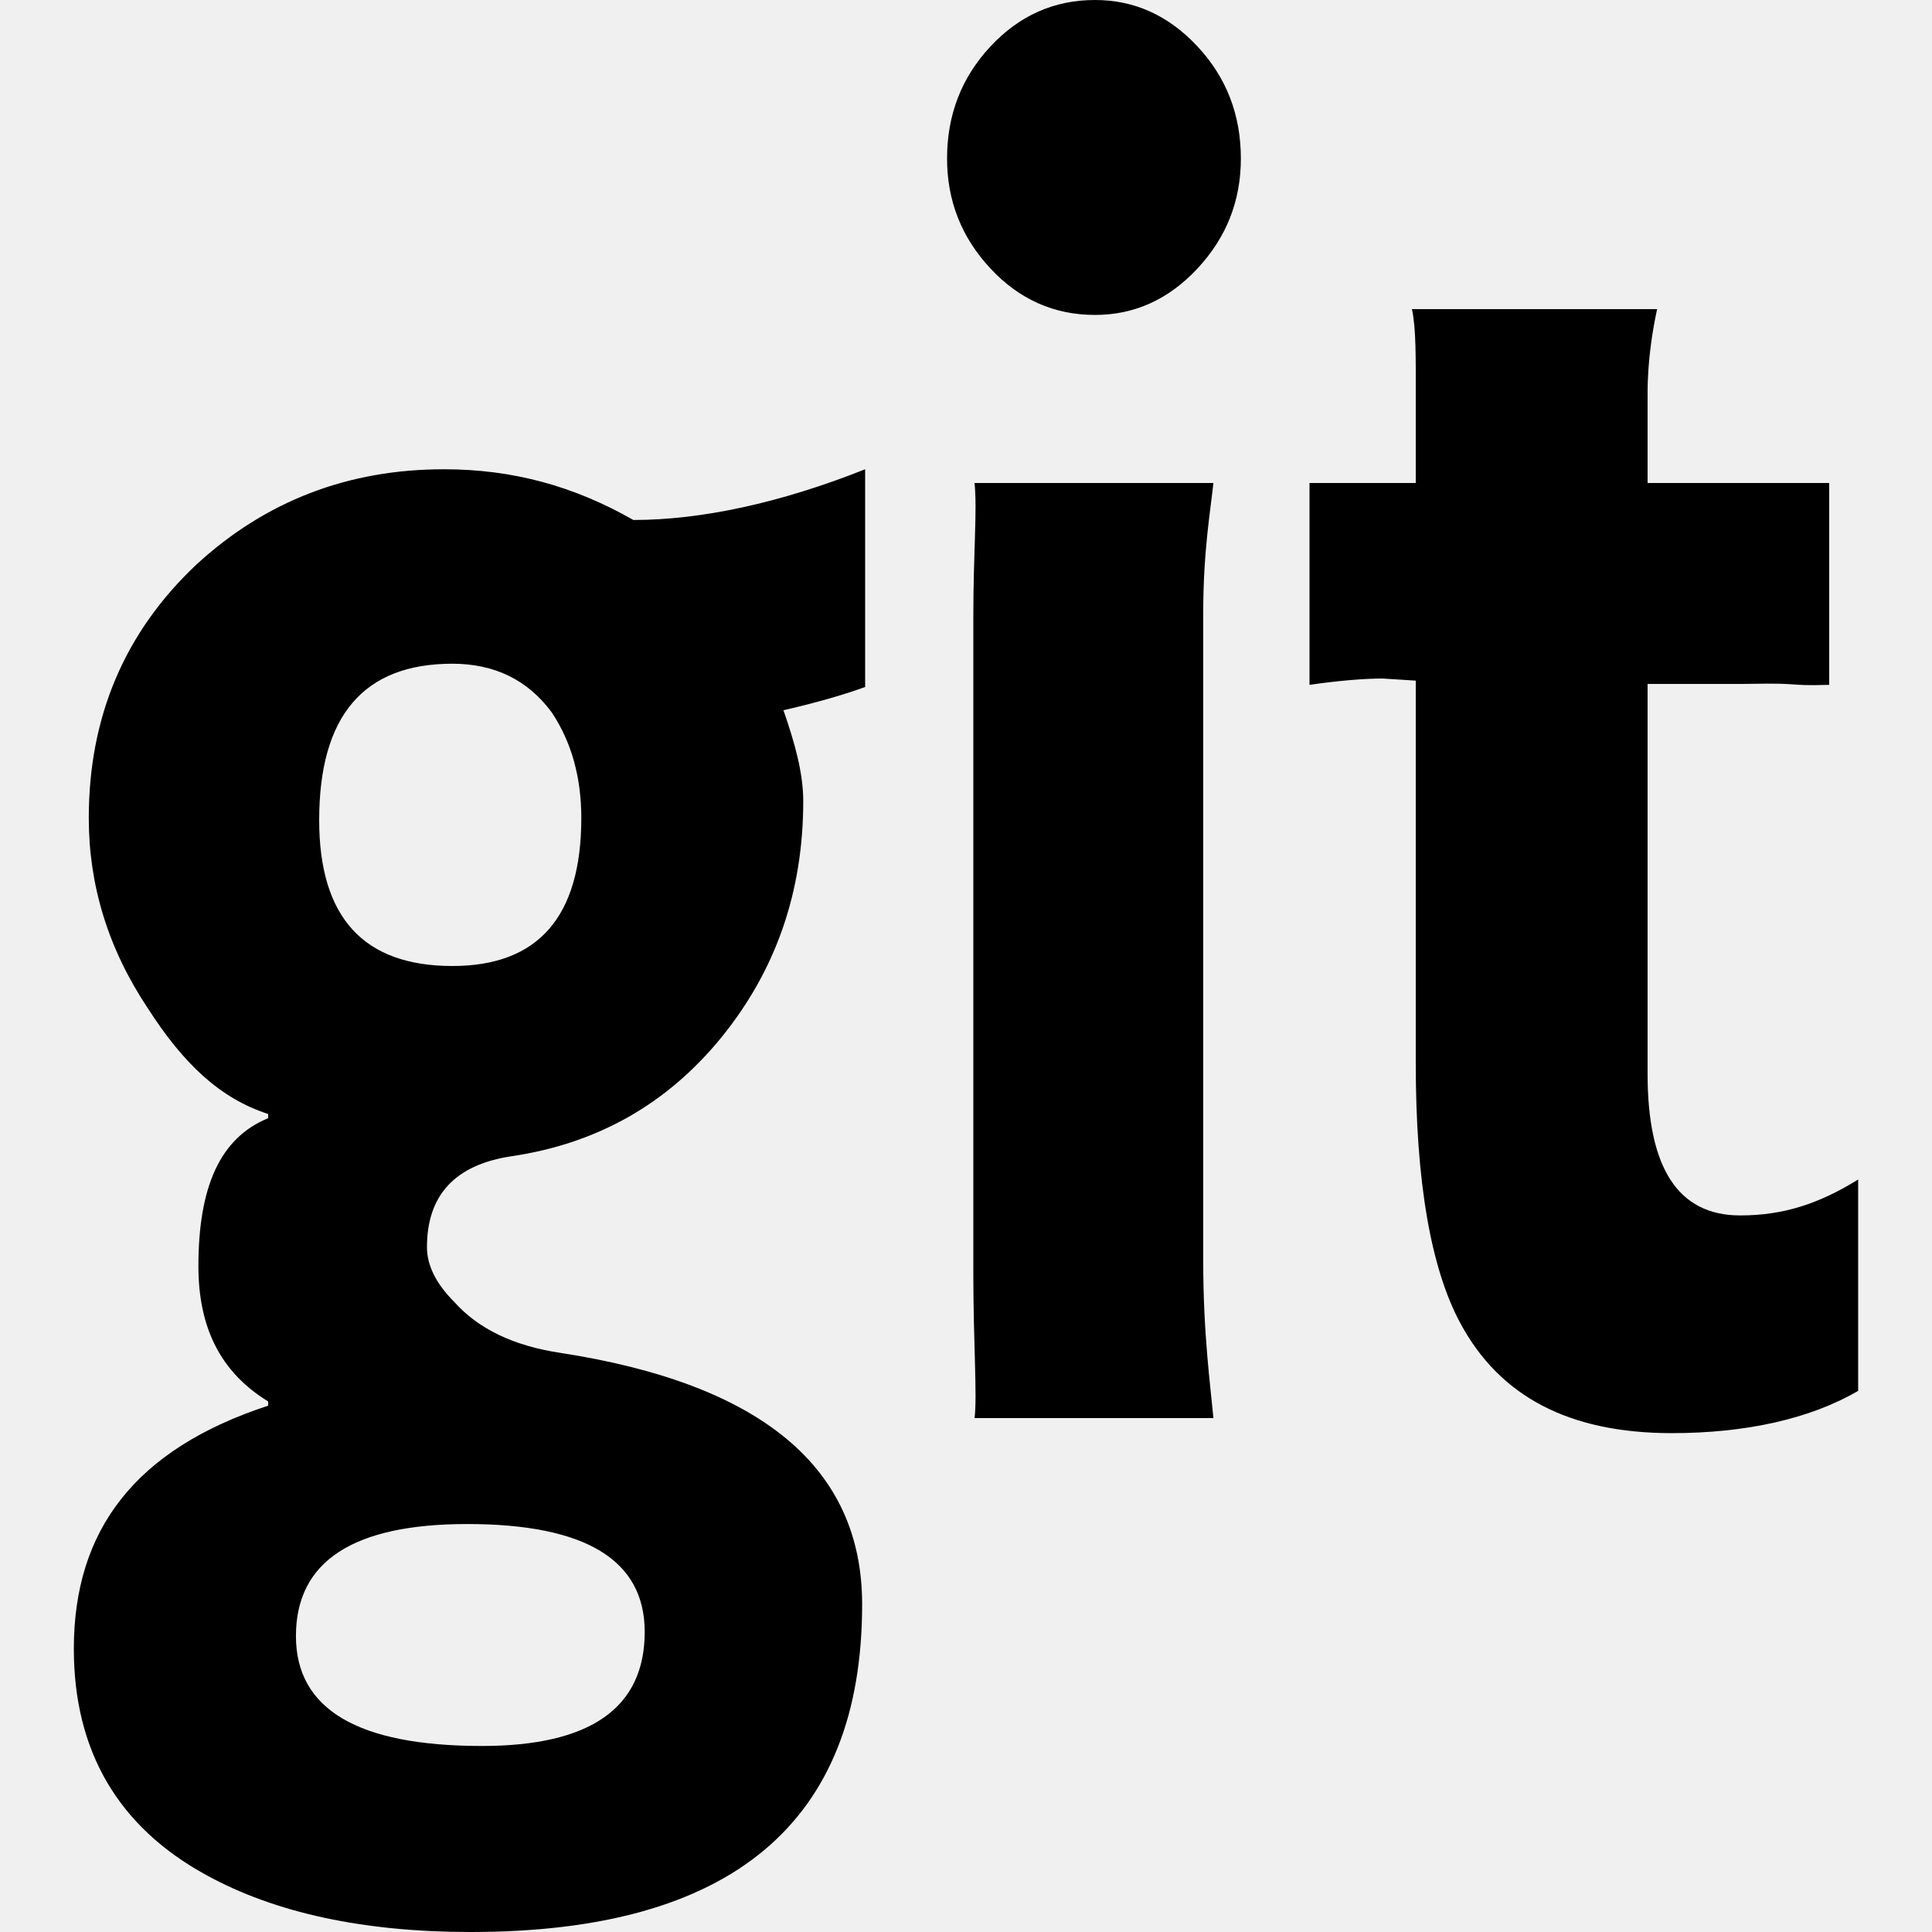
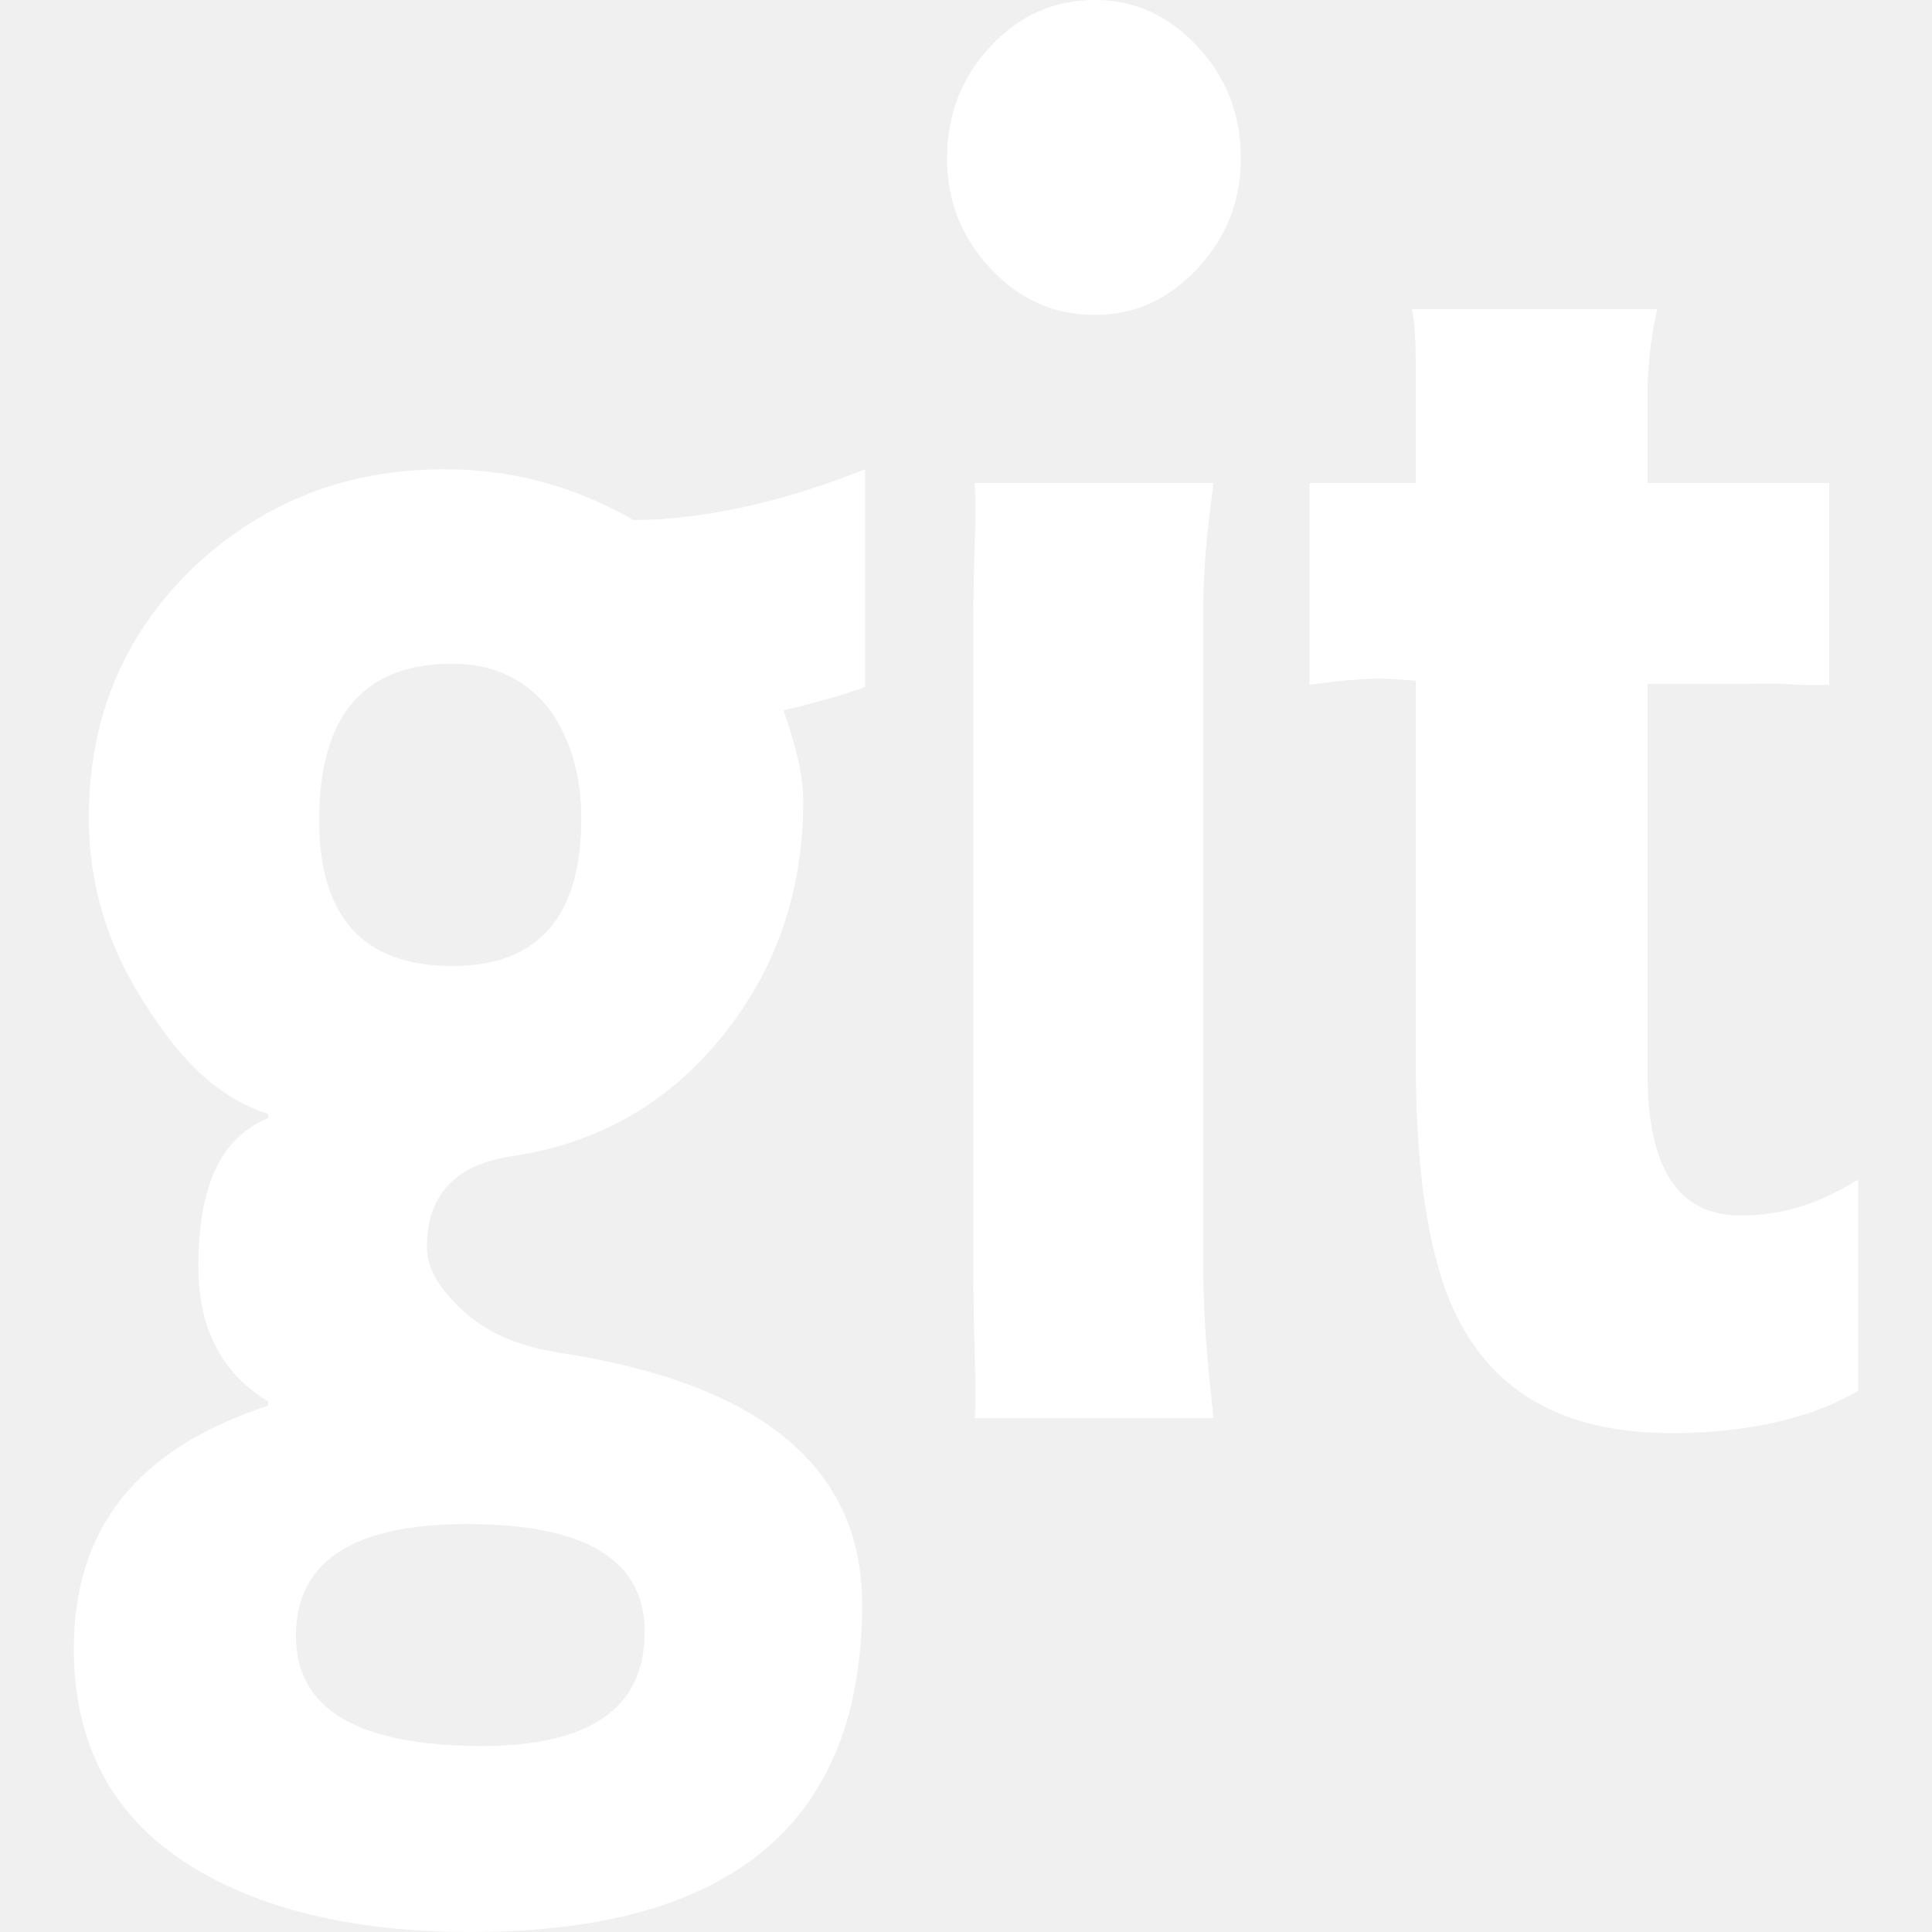
- <svg xmlns="http://www.w3.org/2000/svg" version="1.1" width="512" height="512" viewBox="0 0 512 512">
+ <svg xmlns="http://www.w3.org/2000/svg" version="1.1" width="512" height="512" viewBox="0 0 512 512" fill="white">
  <g id="icomoon-ignore">
</g>
  <path d="M117.639 124.36c-25.396 0-47.242 8.403-65.542 25.208-19.043 17.926-28.57 40.33-28.57 67.218 0 17.926 5.188 34.731 15.647 50.416 9.337 14.563 19.090 23.903 31.889 28.012v1.121c-12.799 5.224-18.483 18.295-18.483 39.209 0 16.062 5.686 28.011 18.483 35.854v1.121c-35.327 11.573-51.496 33.047-51.496 64.415 0 27.267 11.874 47.244 35.033 59.939 18.295 10.086 41.789 15.127 70.173 15.127 69.085 0 103.703-28.941 103.703-86.832 0-36.223-26.661-58.441-80.064-66.658-12.323-1.863-21.643-6.348-27.991-13.445-4.854-4.854-7.271-9.709-7.271-14.563 0-13.816 7.479-21.848 22.41-24.088 22.779-3.357 41.364-13.912 55.743-31.648 14.375-17.74 21.565-38.559 21.565-62.458 0-7.469-2.259-15.498-5.244-24.086 9.709-2.244 16.525-4.297 21.646-6.166v-57.696c-22.527 8.964-43.495 13.442-61.421 13.442-15.687-8.961-31.912-13.442-50.21-13.442zM123.801 403.885c31.372 0 47.052 9.521 47.052 28.57 0 20.168-14.377 30.246-43.132 30.246-32.862 0-49.293-9.711-49.293-29.127-0.001-19.795 15.122-29.689 45.373-29.689zM119.88 256c-23.527 0-35.293-12.882-35.293-38.654 0-27.631 11.766-41.453 35.293-41.453 11.201 0 19.979 4.298 26.326 12.884 5.229 7.845 7.845 17.18 7.845 28.011 0 26.139-11.393 39.212-34.171 39.212zM290.192 0c-10.828 0-20.070 4.107-27.727 12.324-7.657 8.218-11.485 18.108-11.485 29.688 0 11.205 3.829 20.91 11.485 29.129 7.654 8.217 16.896 12.32 27.727 12.32 10.455 0 19.514-4.104 27.17-12.32 7.656-8.219 11.48-17.924 11.48-29.129 0-11.58-3.824-21.472-11.48-29.688-7.659-8.217-16.715-12.324-27.17-12.324zM321.565 127.999h-63.303c0.748 7.168-0.32 18.021-0.32 35.57v174.216c0 17.928 1.068 32.387 0.32 38.018h63.303c-0.75-8.188-2.697-22.334-2.697-41.379v-171.973c-0.003-16.432 1.947-27.284 2.697-34.452zM461.168 322.1c-16.436 0-24.541-12.514-24.541-37.533v-103.32h24.932c4.48 0 8.516-0.246 13.559 0.123 5.043 0.374 7.076 0.125 9.639 0.125v-53.495h-48.129v-23.808c0-8.961 1.408-17.151 2.527-22.271h-64.979c1.121 5.12 1.014 12.938 1.014 23.395v22.684h-28.16v53.494c7.682-1.12 14.545-1.678 19.398-1.678l8.762 0.559v101.393c0 31.371 3.979 54.336 11.818 68.9 10.461 19.42 28.811 29.129 56.068 29.129 19.424 0 36.559-3.732 49.357-11.205v-56.016c-10.237 6.35-19.691 9.524-31.265 9.524z" />
</svg>
